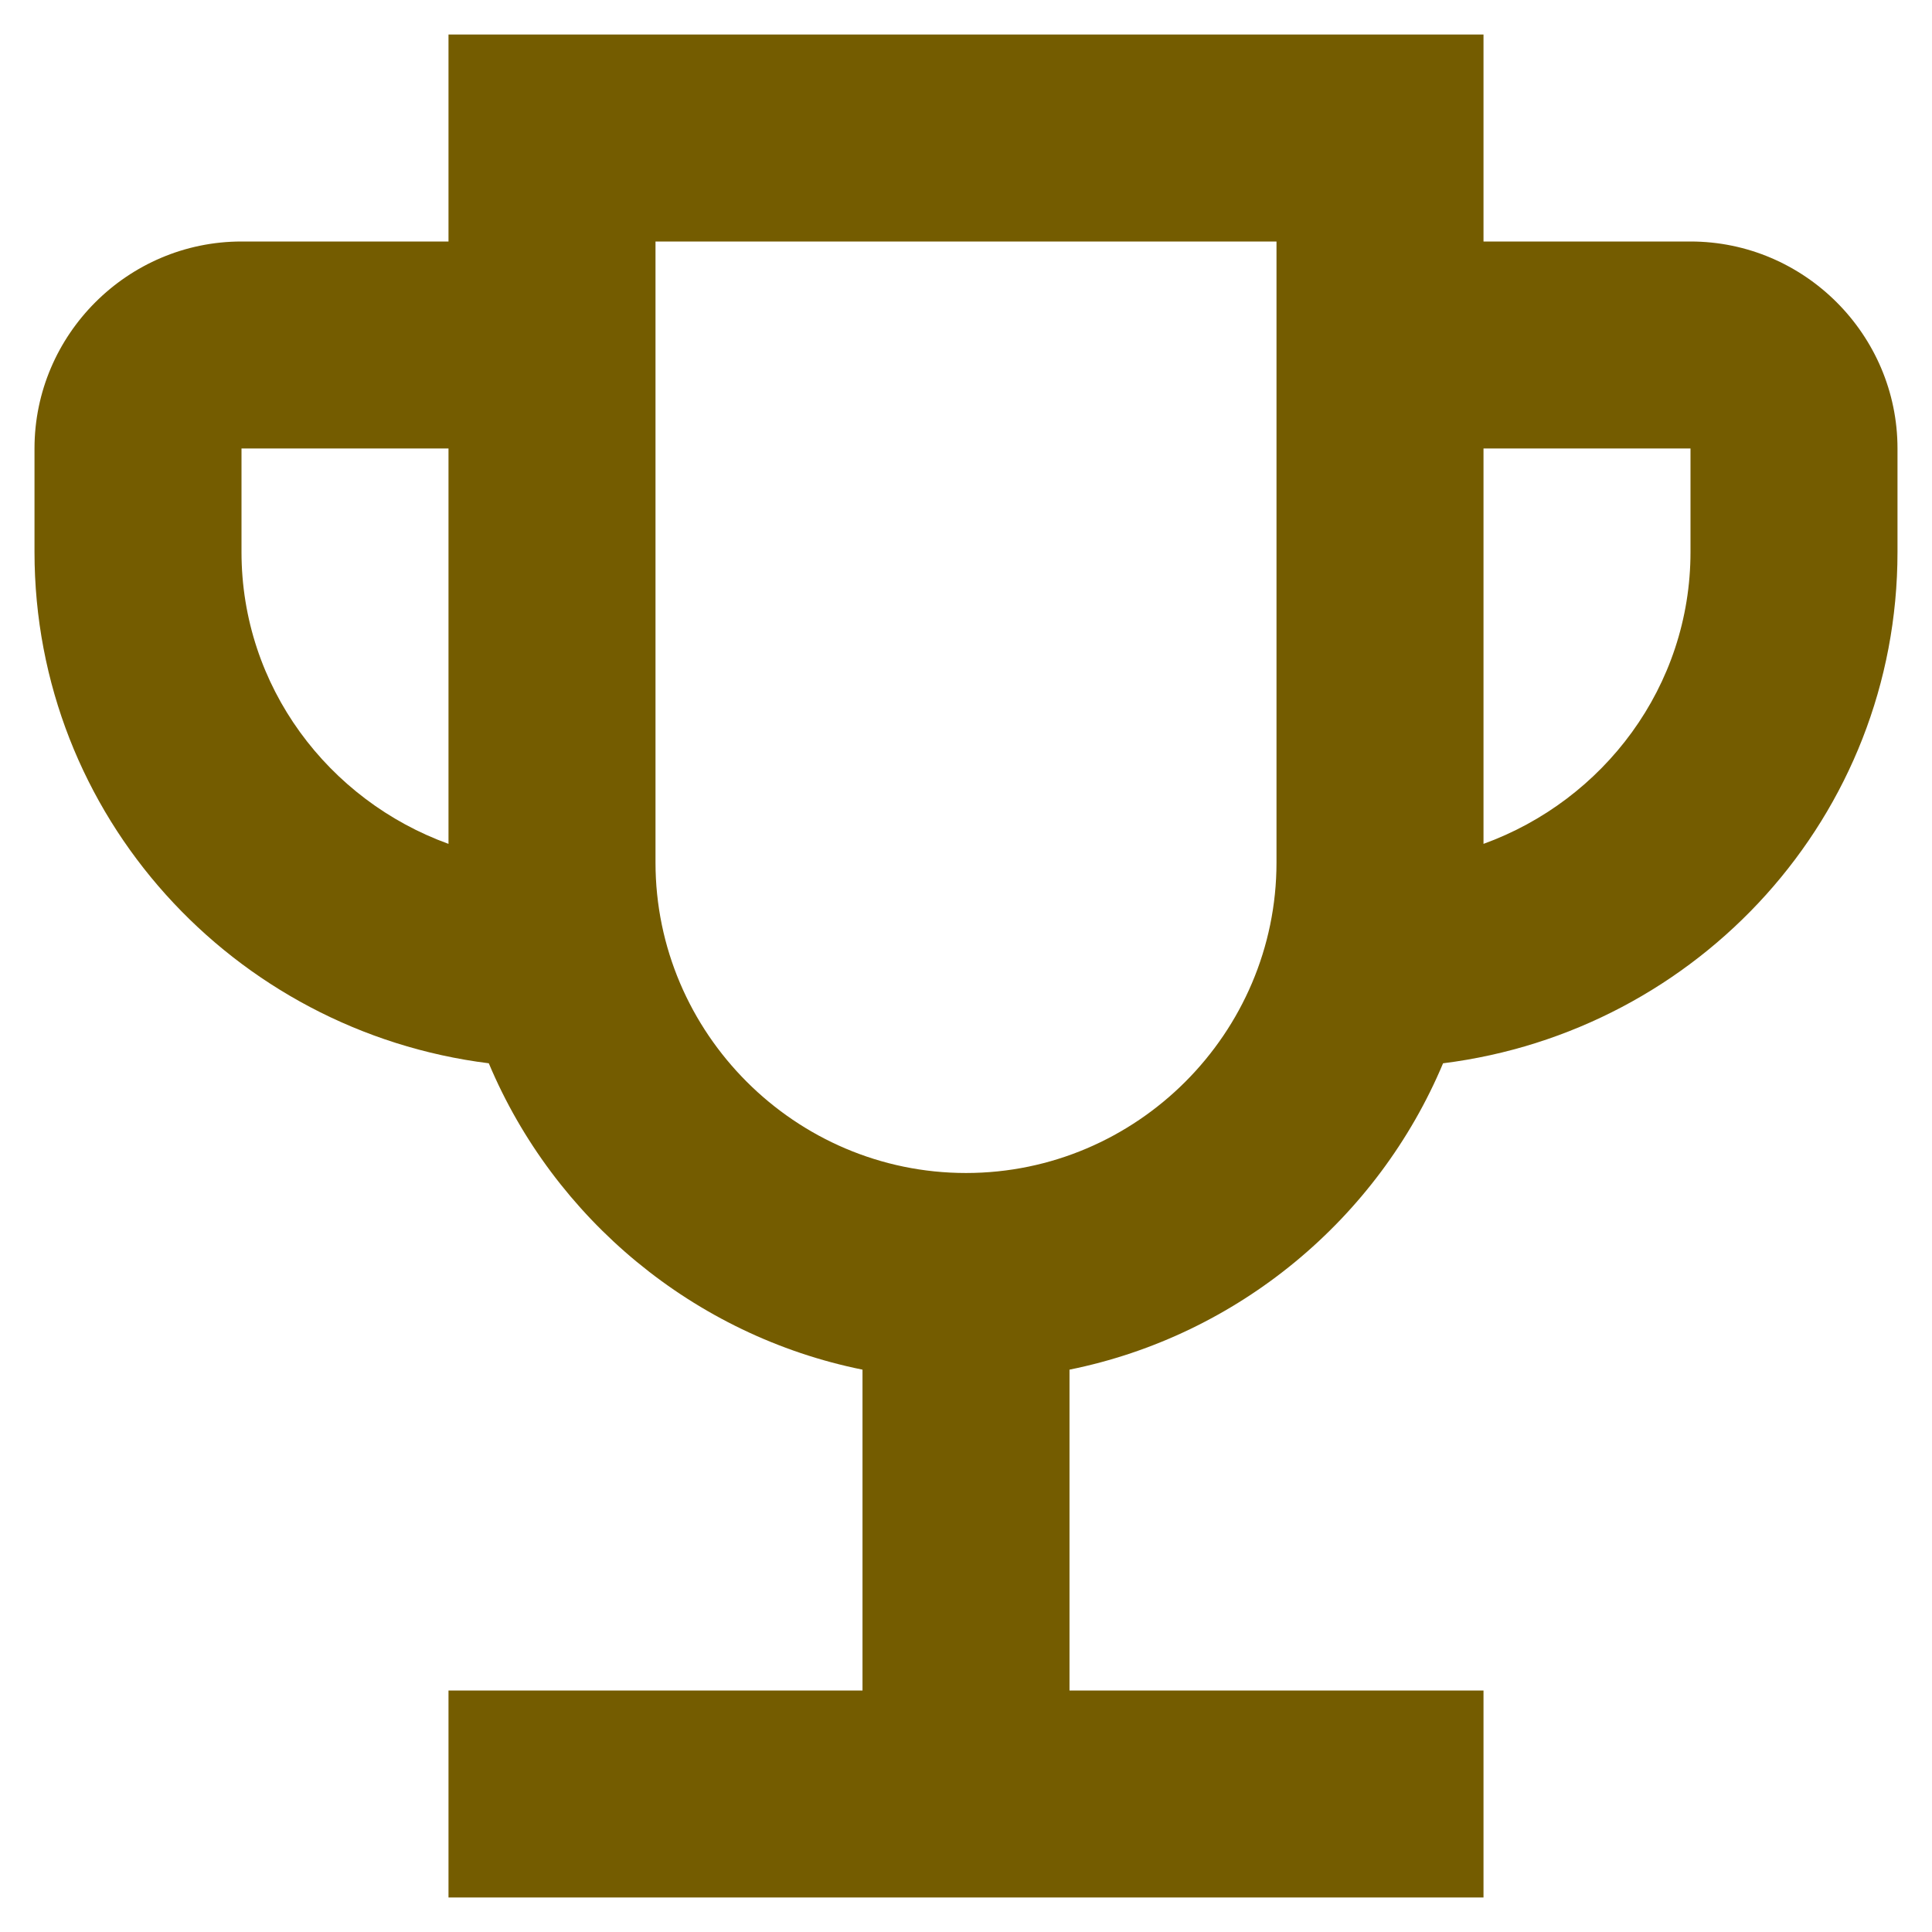
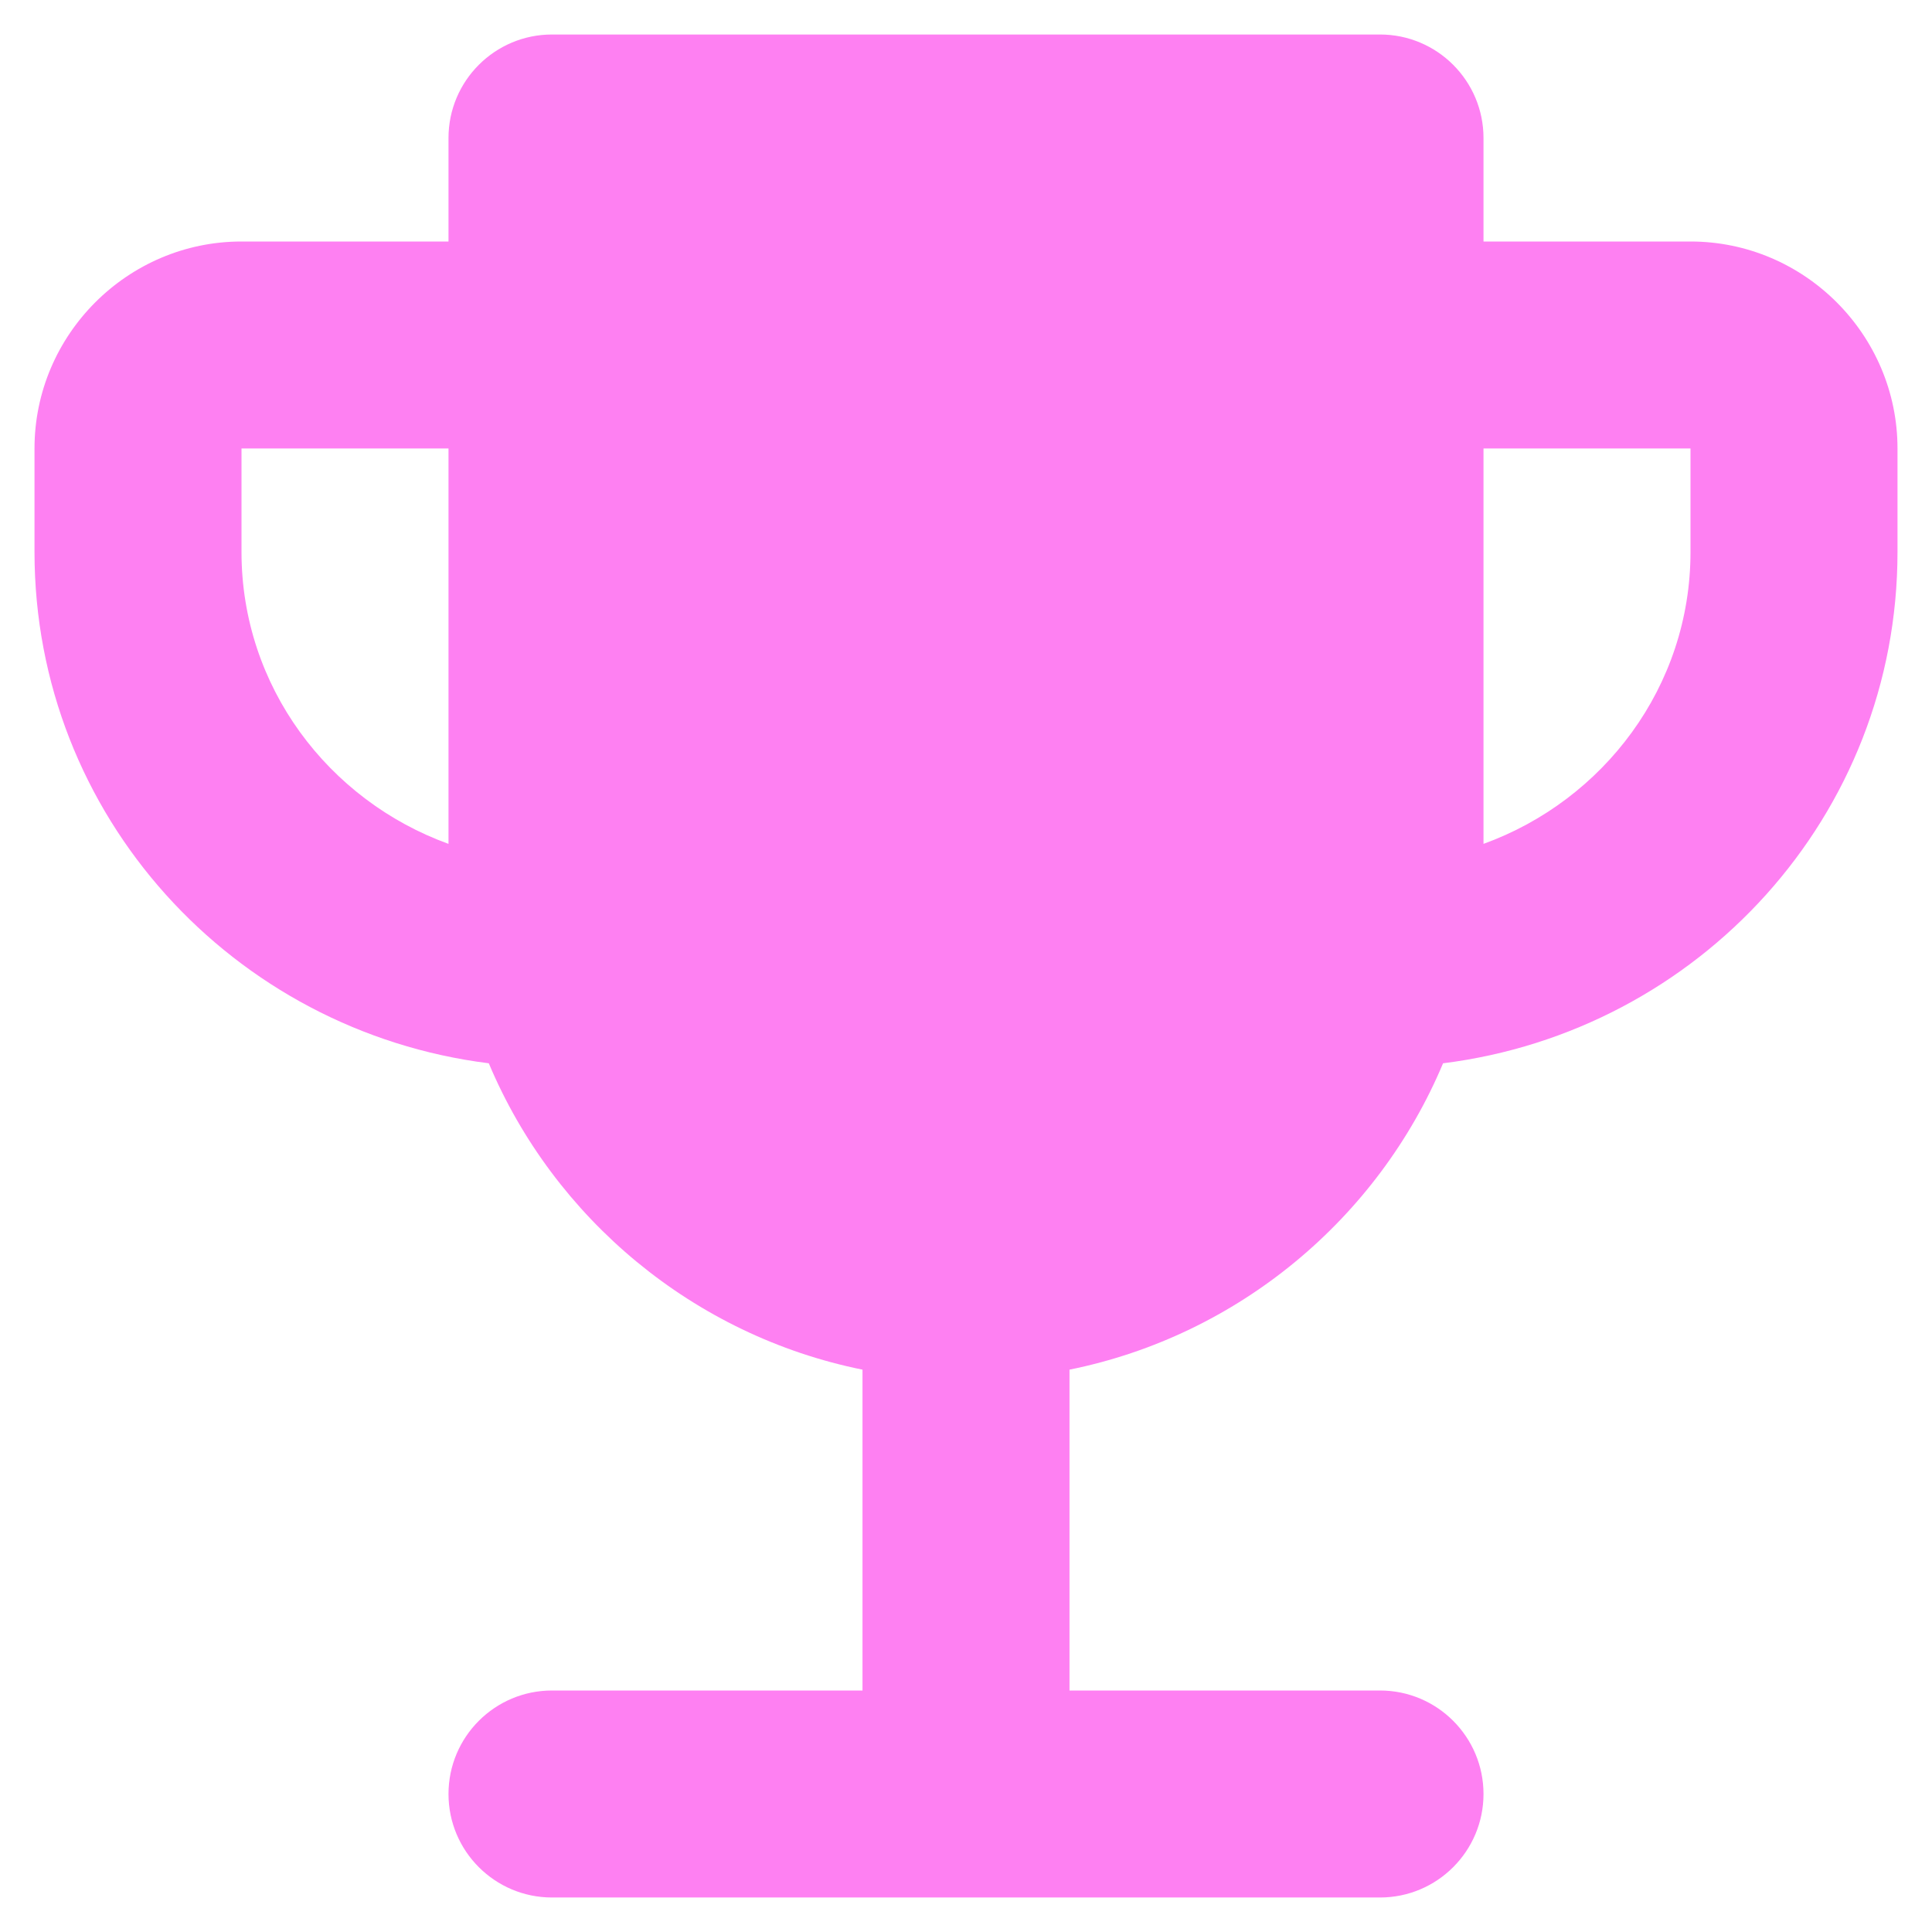
<svg xmlns="http://www.w3.org/2000/svg" width="14" height="14" viewBox="0 0 14 14" fill="none">
-   <path d="M12.25 1.75H10.75V0.25H3.25V1.75H1.75C0.925 1.75 0.25 2.425 0.25 3.25V4C0.25 5.912 1.69 7.473 3.542 7.705C4.015 8.83 5.027 9.678 6.25 9.925V12.25H3.25V13.75H10.75V12.25H7.75V9.925C8.973 9.678 9.985 8.83 10.457 7.705C12.31 7.473 13.75 5.912 13.75 4V3.25C13.75 2.425 13.075 1.75 12.25 1.75ZM1.75 4V3.25H3.25V6.115C2.38 5.8 1.75 4.975 1.75 4ZM7 8.5C5.763 8.5 4.75 7.487 4.75 6.25V1.75H9.25V6.25C9.25 7.487 8.238 8.5 7 8.5ZM12.25 4C12.25 4.975 11.62 5.8 10.75 6.115V3.25H12.25V4Z" fill="#745C00" />
+   <path d="M12.25 1.75H10.75V1C10.75 0.586 10.414 0.25 10 0.25H4C3.586 0.25 3.25 0.586 3.25 1V1.75H1.75C0.925 1.75 0.25 2.425 0.25 3.25V4C0.25 5.912 1.69 7.473 3.542 7.705C4.015 8.83 5.027 9.678 6.25 9.925V12.25H4C3.586 12.25 3.25 12.586 3.25 13C3.25 13.414 3.586 13.75 4 13.75H10C10.414 13.75 10.75 13.414 10.75 13C10.75 12.586 10.414 12.25 10 12.25H7.75V9.925C8.973 9.678 9.985 8.83 10.457 7.705C12.31 7.473 13.75 5.912 13.75 4V3.25C13.75 2.425 13.075 1.75 12.25 1.75ZM1.75 4V3.25H3.25V6.115C2.38 5.8 1.75 4.975 1.75 4ZM12.25 4C12.25 4.975 11.62 5.8 10.75 6.115V3.25H12.25V4Z" fill="#FE80F2" />
</svg>
